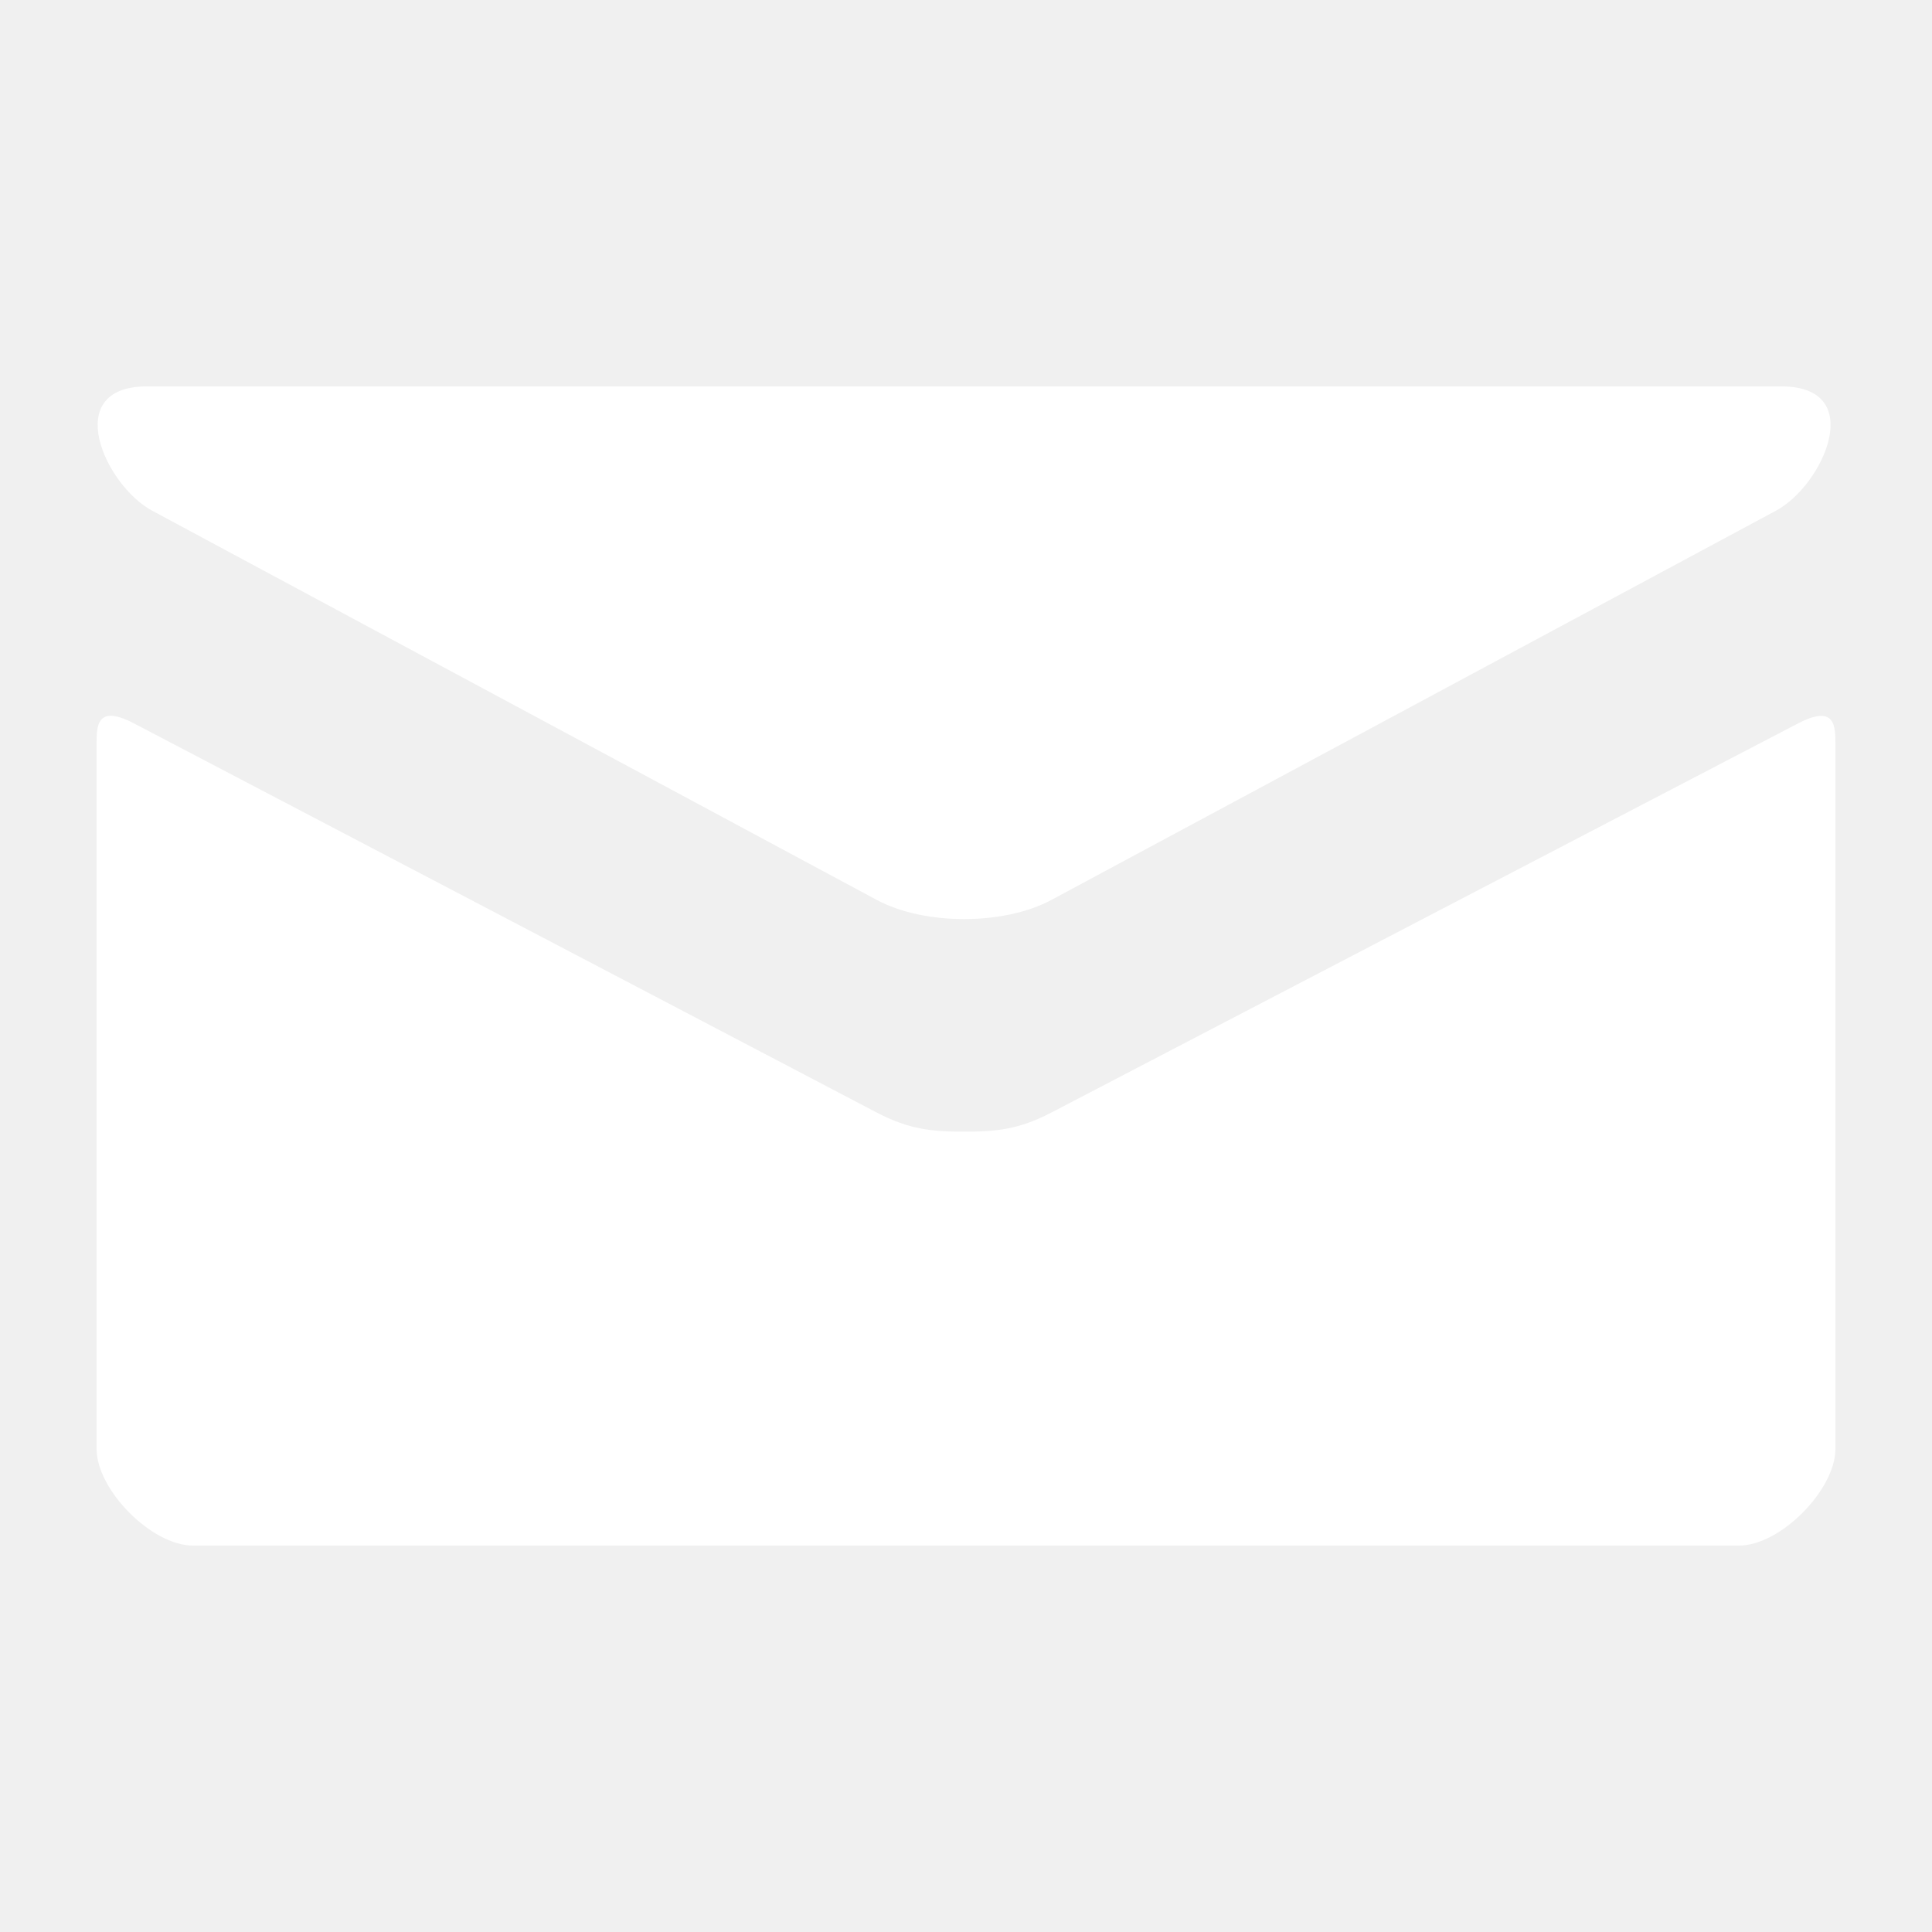
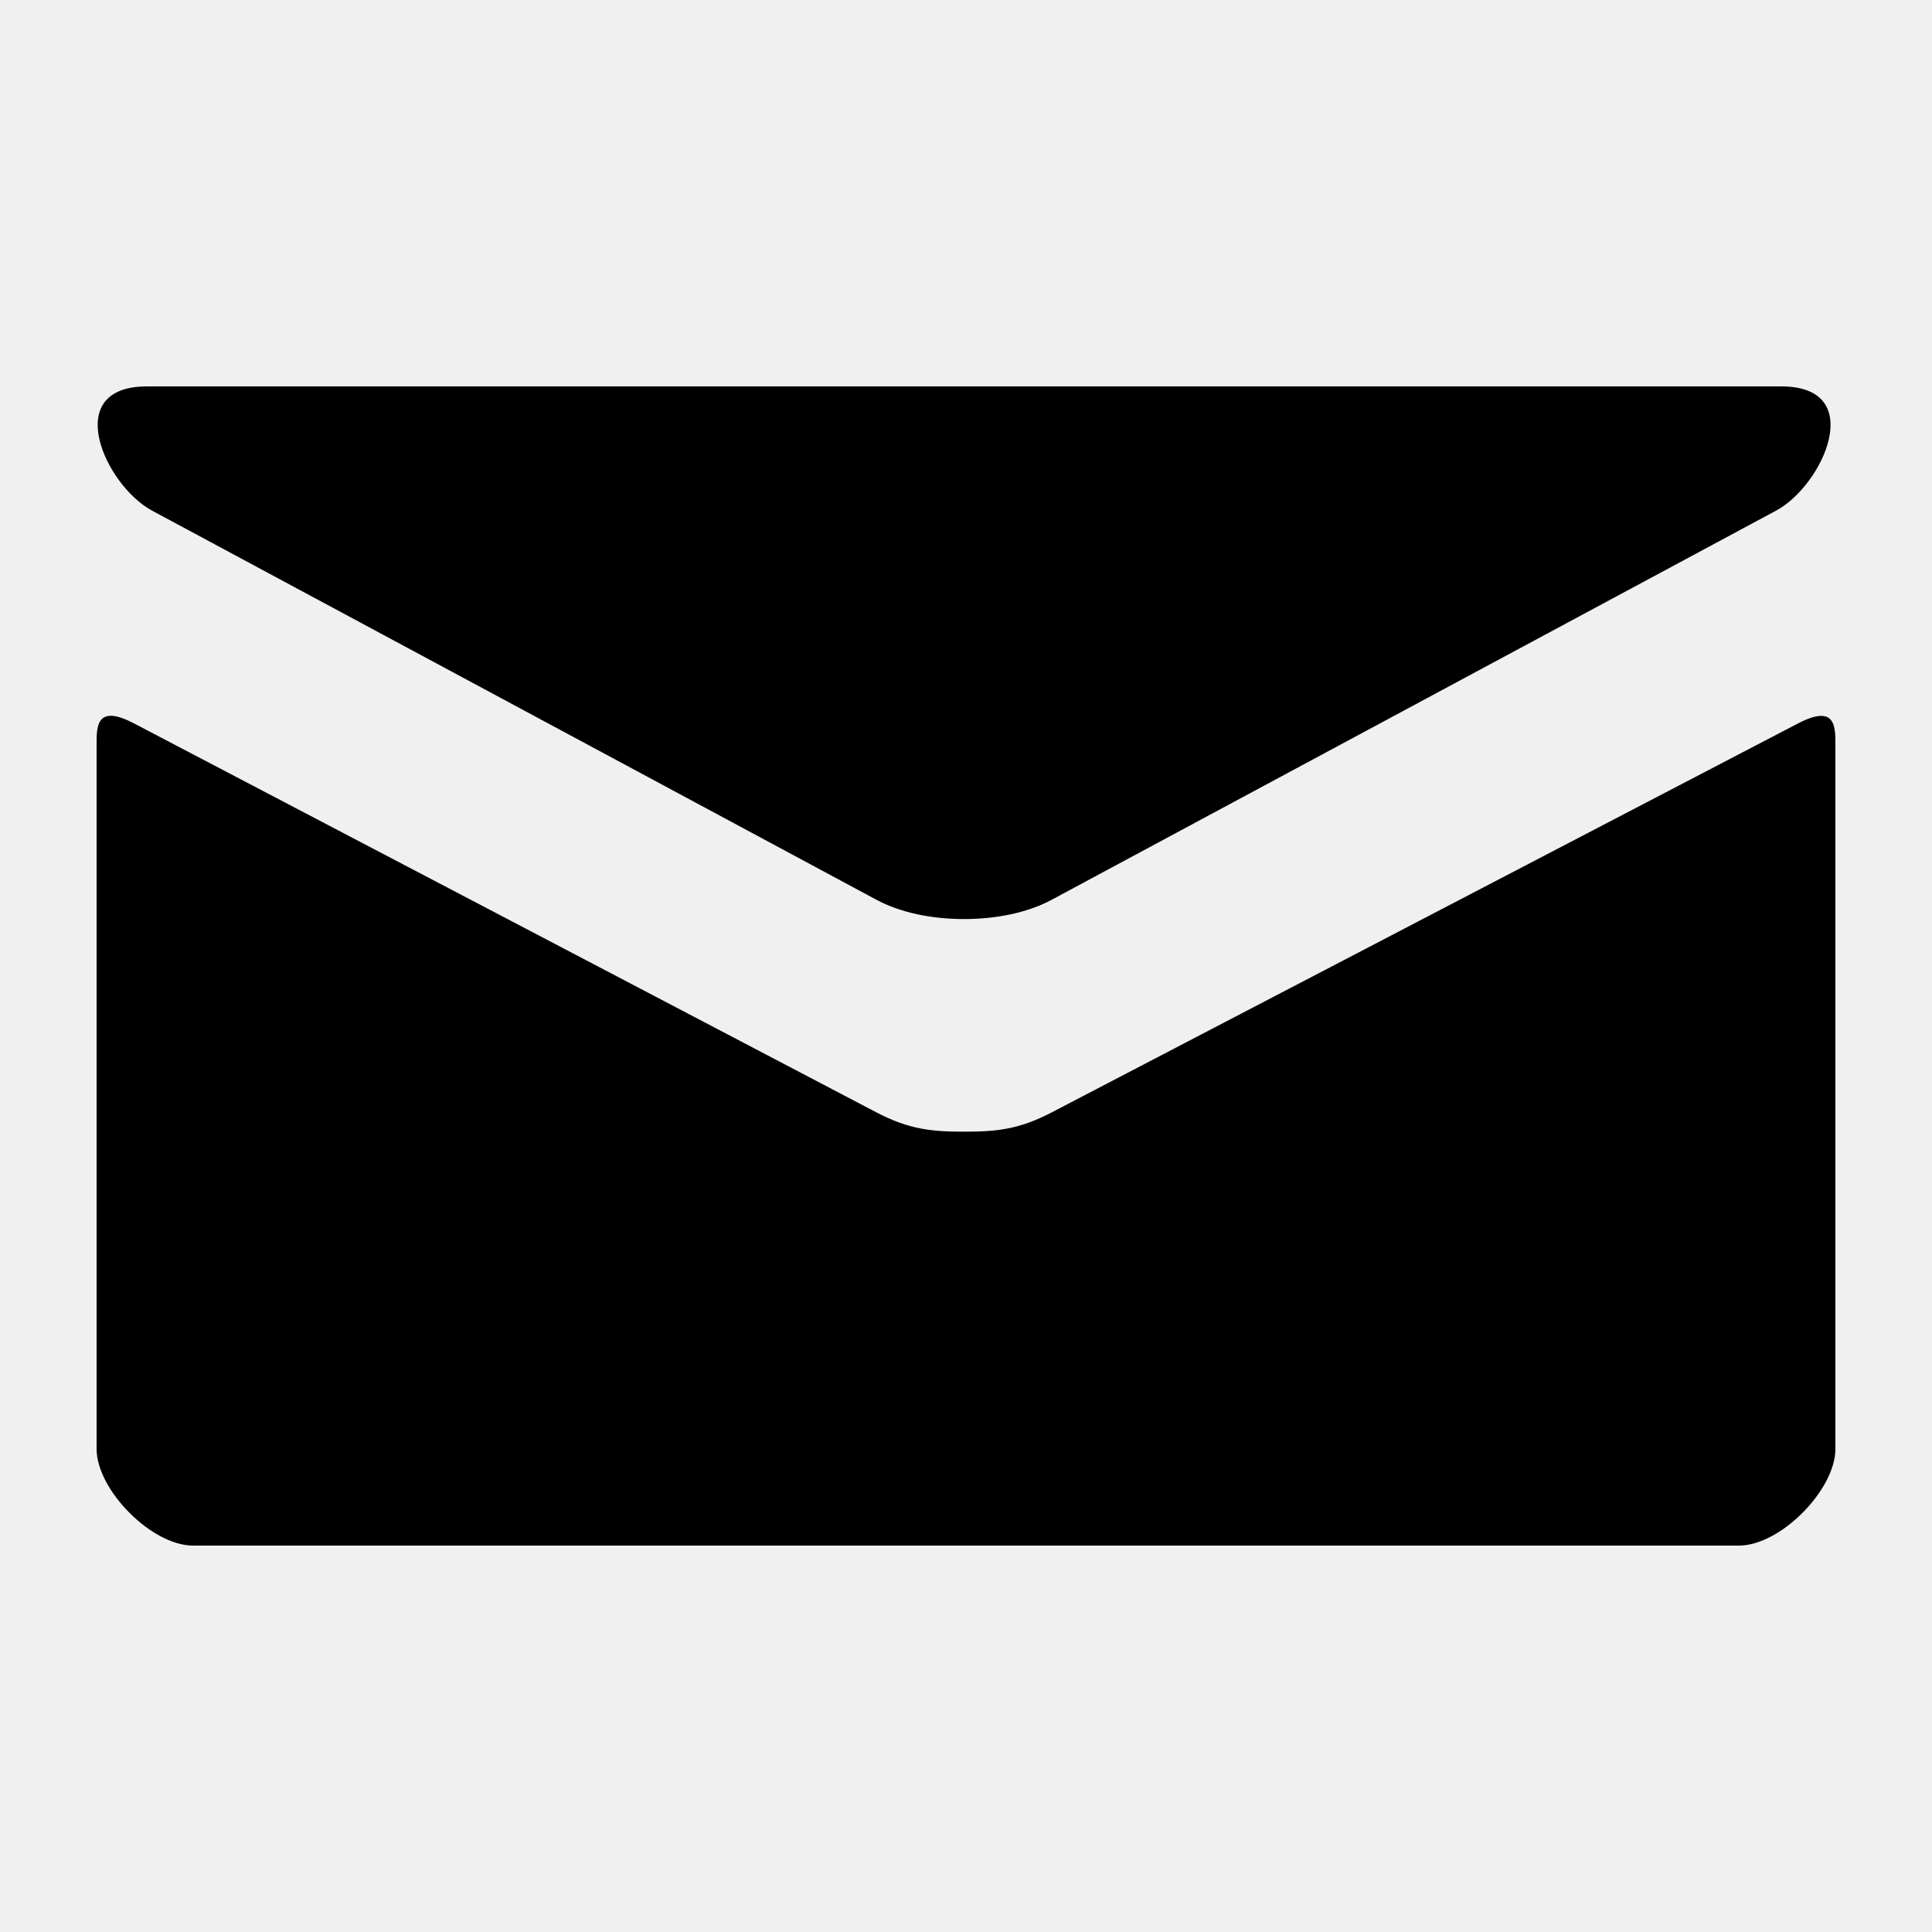
<svg xmlns="http://www.w3.org/2000/svg" version="1.1" id="Mail" x="0px" y="0px" viewBox="0 0 20 20" style="enable-background:new 0 0 20 20;" xml:space="preserve">
-   <path style="" fill="#fff" d="M1.574,5.286c0.488,0.262,7.248,3.894,7.5,4.029C9.326,9.45,9.652,9.514,9.98,9.514c0.328,0,0.654-0.064,0.906-0.199  s7.012-3.767,7.5-4.029C18.875,5.023,19.337,4,18.44,4H1.521C0.624,4,1.086,5.023,1.574,5.286z M18.613,7.489  c-0.555,0.289-7.387,3.849-7.727,4.027s-0.578,0.199-0.906,0.199s-0.566-0.021-0.906-0.199S1.941,7.777,1.386,7.488  C0.996,7.284,1,7.523,1,7.707S1,15,1,15c0,0.42,0.566,1,1,1h16c0.434,0,1-0.58,1-1c0,0,0-7.108,0-7.292S19.004,7.285,18.613,7.489z" />
+   <path style="" d="M1.574,5.286c0.488,0.262,7.248,3.894,7.5,4.029C9.326,9.45,9.652,9.514,9.98,9.514c0.328,0,0.654-0.064,0.906-0.199  s7.012-3.767,7.5-4.029C18.875,5.023,19.337,4,18.44,4H1.521C0.624,4,1.086,5.023,1.574,5.286z M18.613,7.489  c-0.555,0.289-7.387,3.849-7.727,4.027s-0.578,0.199-0.906,0.199s-0.566-0.021-0.906-0.199S1.941,7.777,1.386,7.488  C0.996,7.284,1,7.523,1,7.707S1,15,1,15c0,0.42,0.566,1,1,1h16c0.434,0,1-0.58,1-1c0,0,0-7.108,0-7.292S19.004,7.285,18.613,7.489z" />
</svg>
